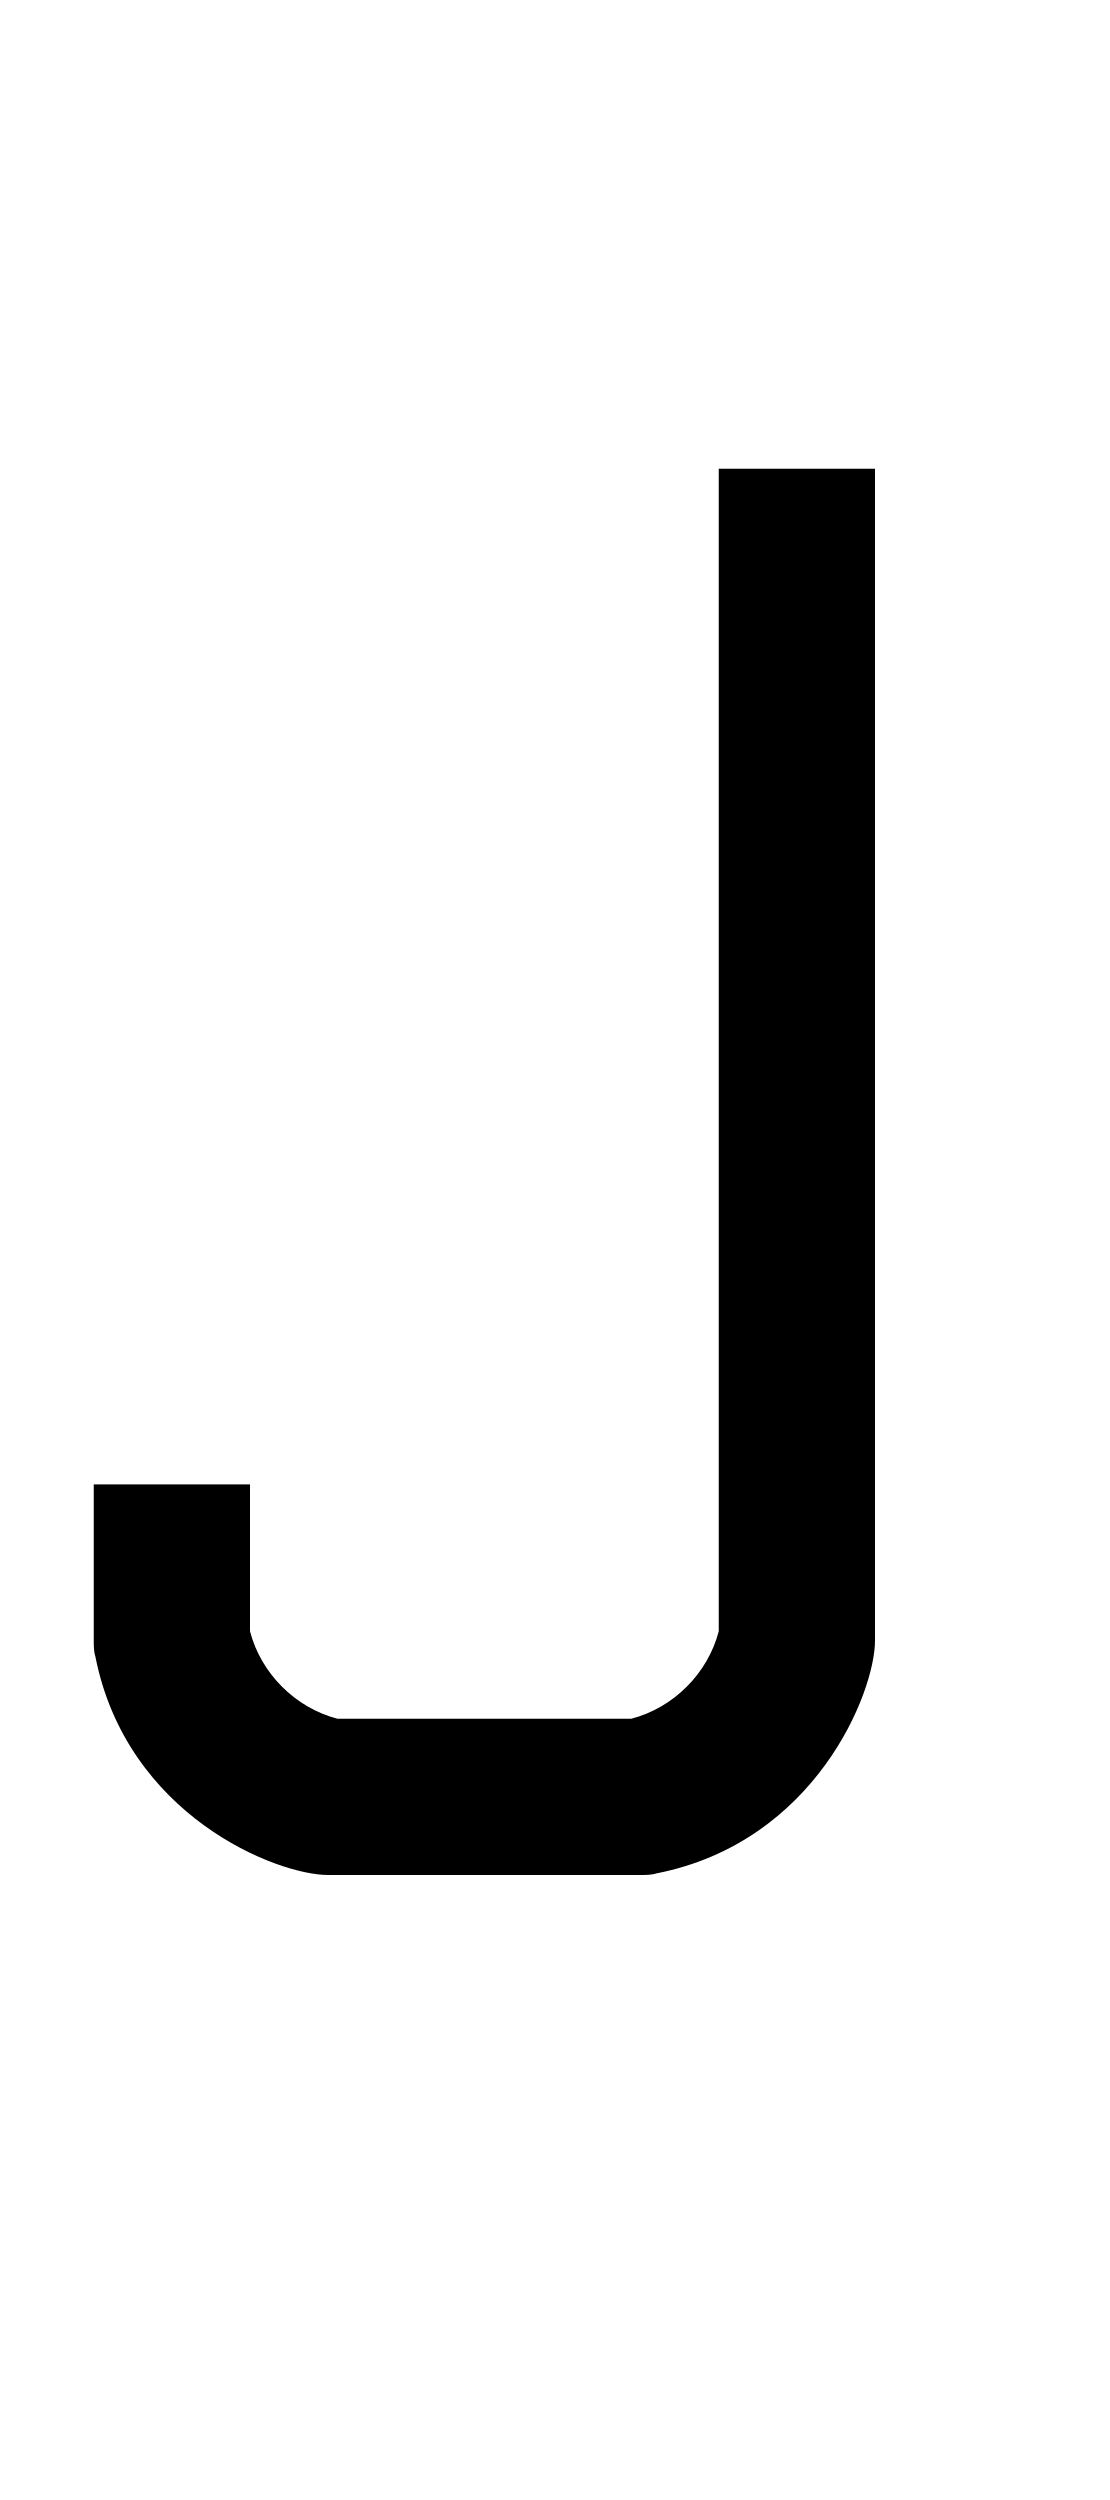
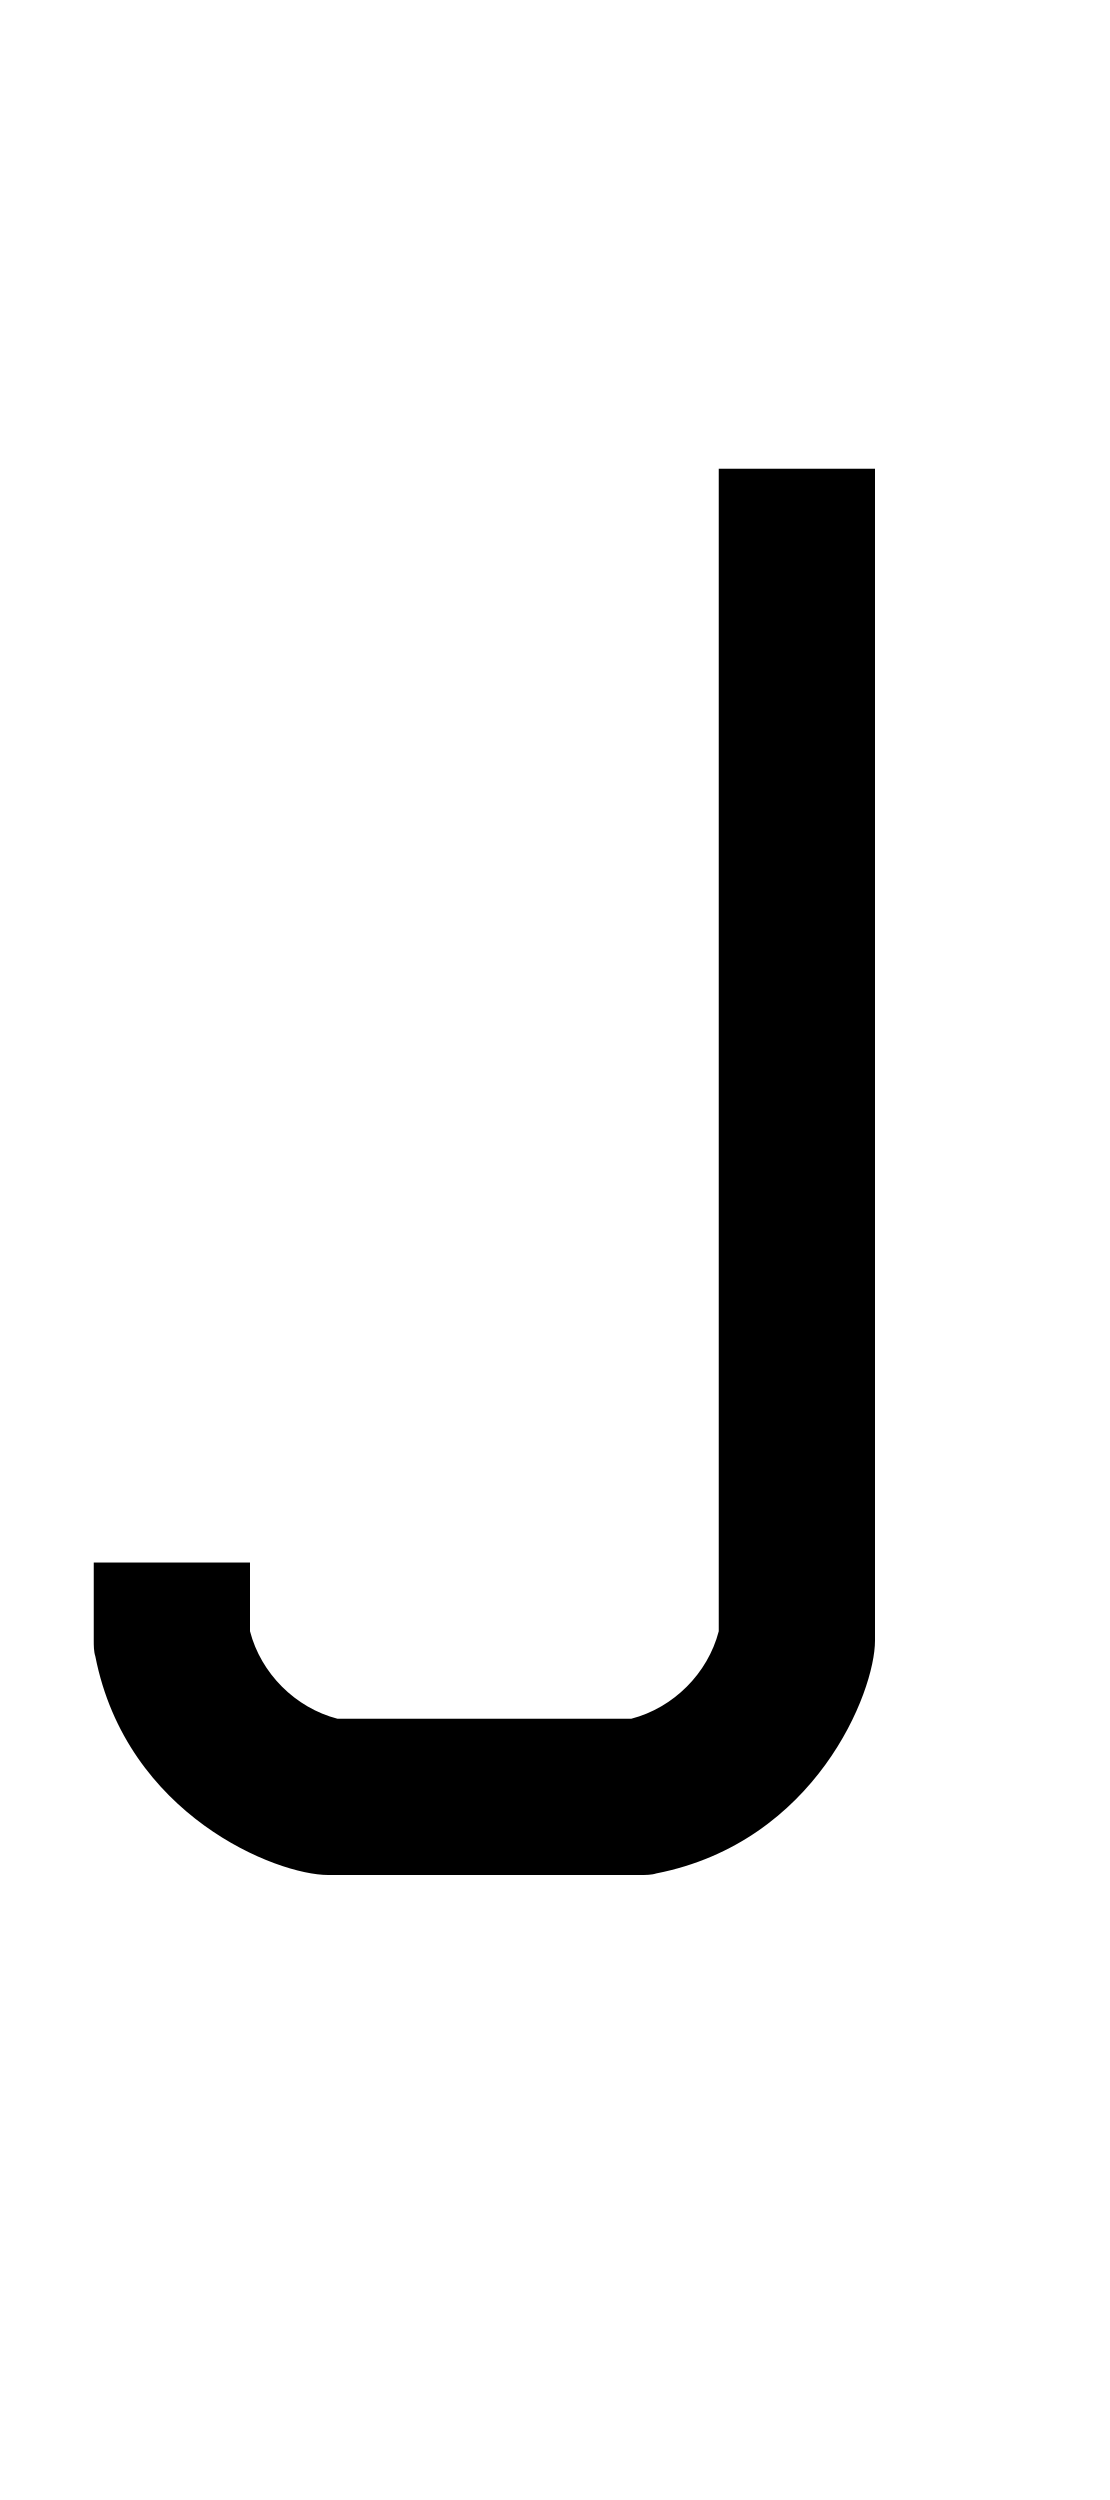
<svg xmlns="http://www.w3.org/2000/svg" version="1.1" viewBox="-10 0 710 1600">
-   <path fill="currentColor" d="M450 300h100v750c0 33 -38 129 -140 149c-3 1 -7 1 -10 1h-200c-33 0 -129 -38 -149 -140c-1 -3 -1 -7 -1 -10v-100h100v94c7 27 29 49 56 56h188c27 -7 49 -29 56 -56v-744z" />
+   <path fill="currentColor" d="M450 300h100v750c0 33 -38 129 -140 149c-3 1 -7 1 -10 1h-200c-33 0 -129 -38 -149 -140c-1 -3 -1 -7 -1 -10v-50h100v44c7 27 29 49 56 56h188c27 -7 49 -29 56 -56v-744z" />
</svg>
